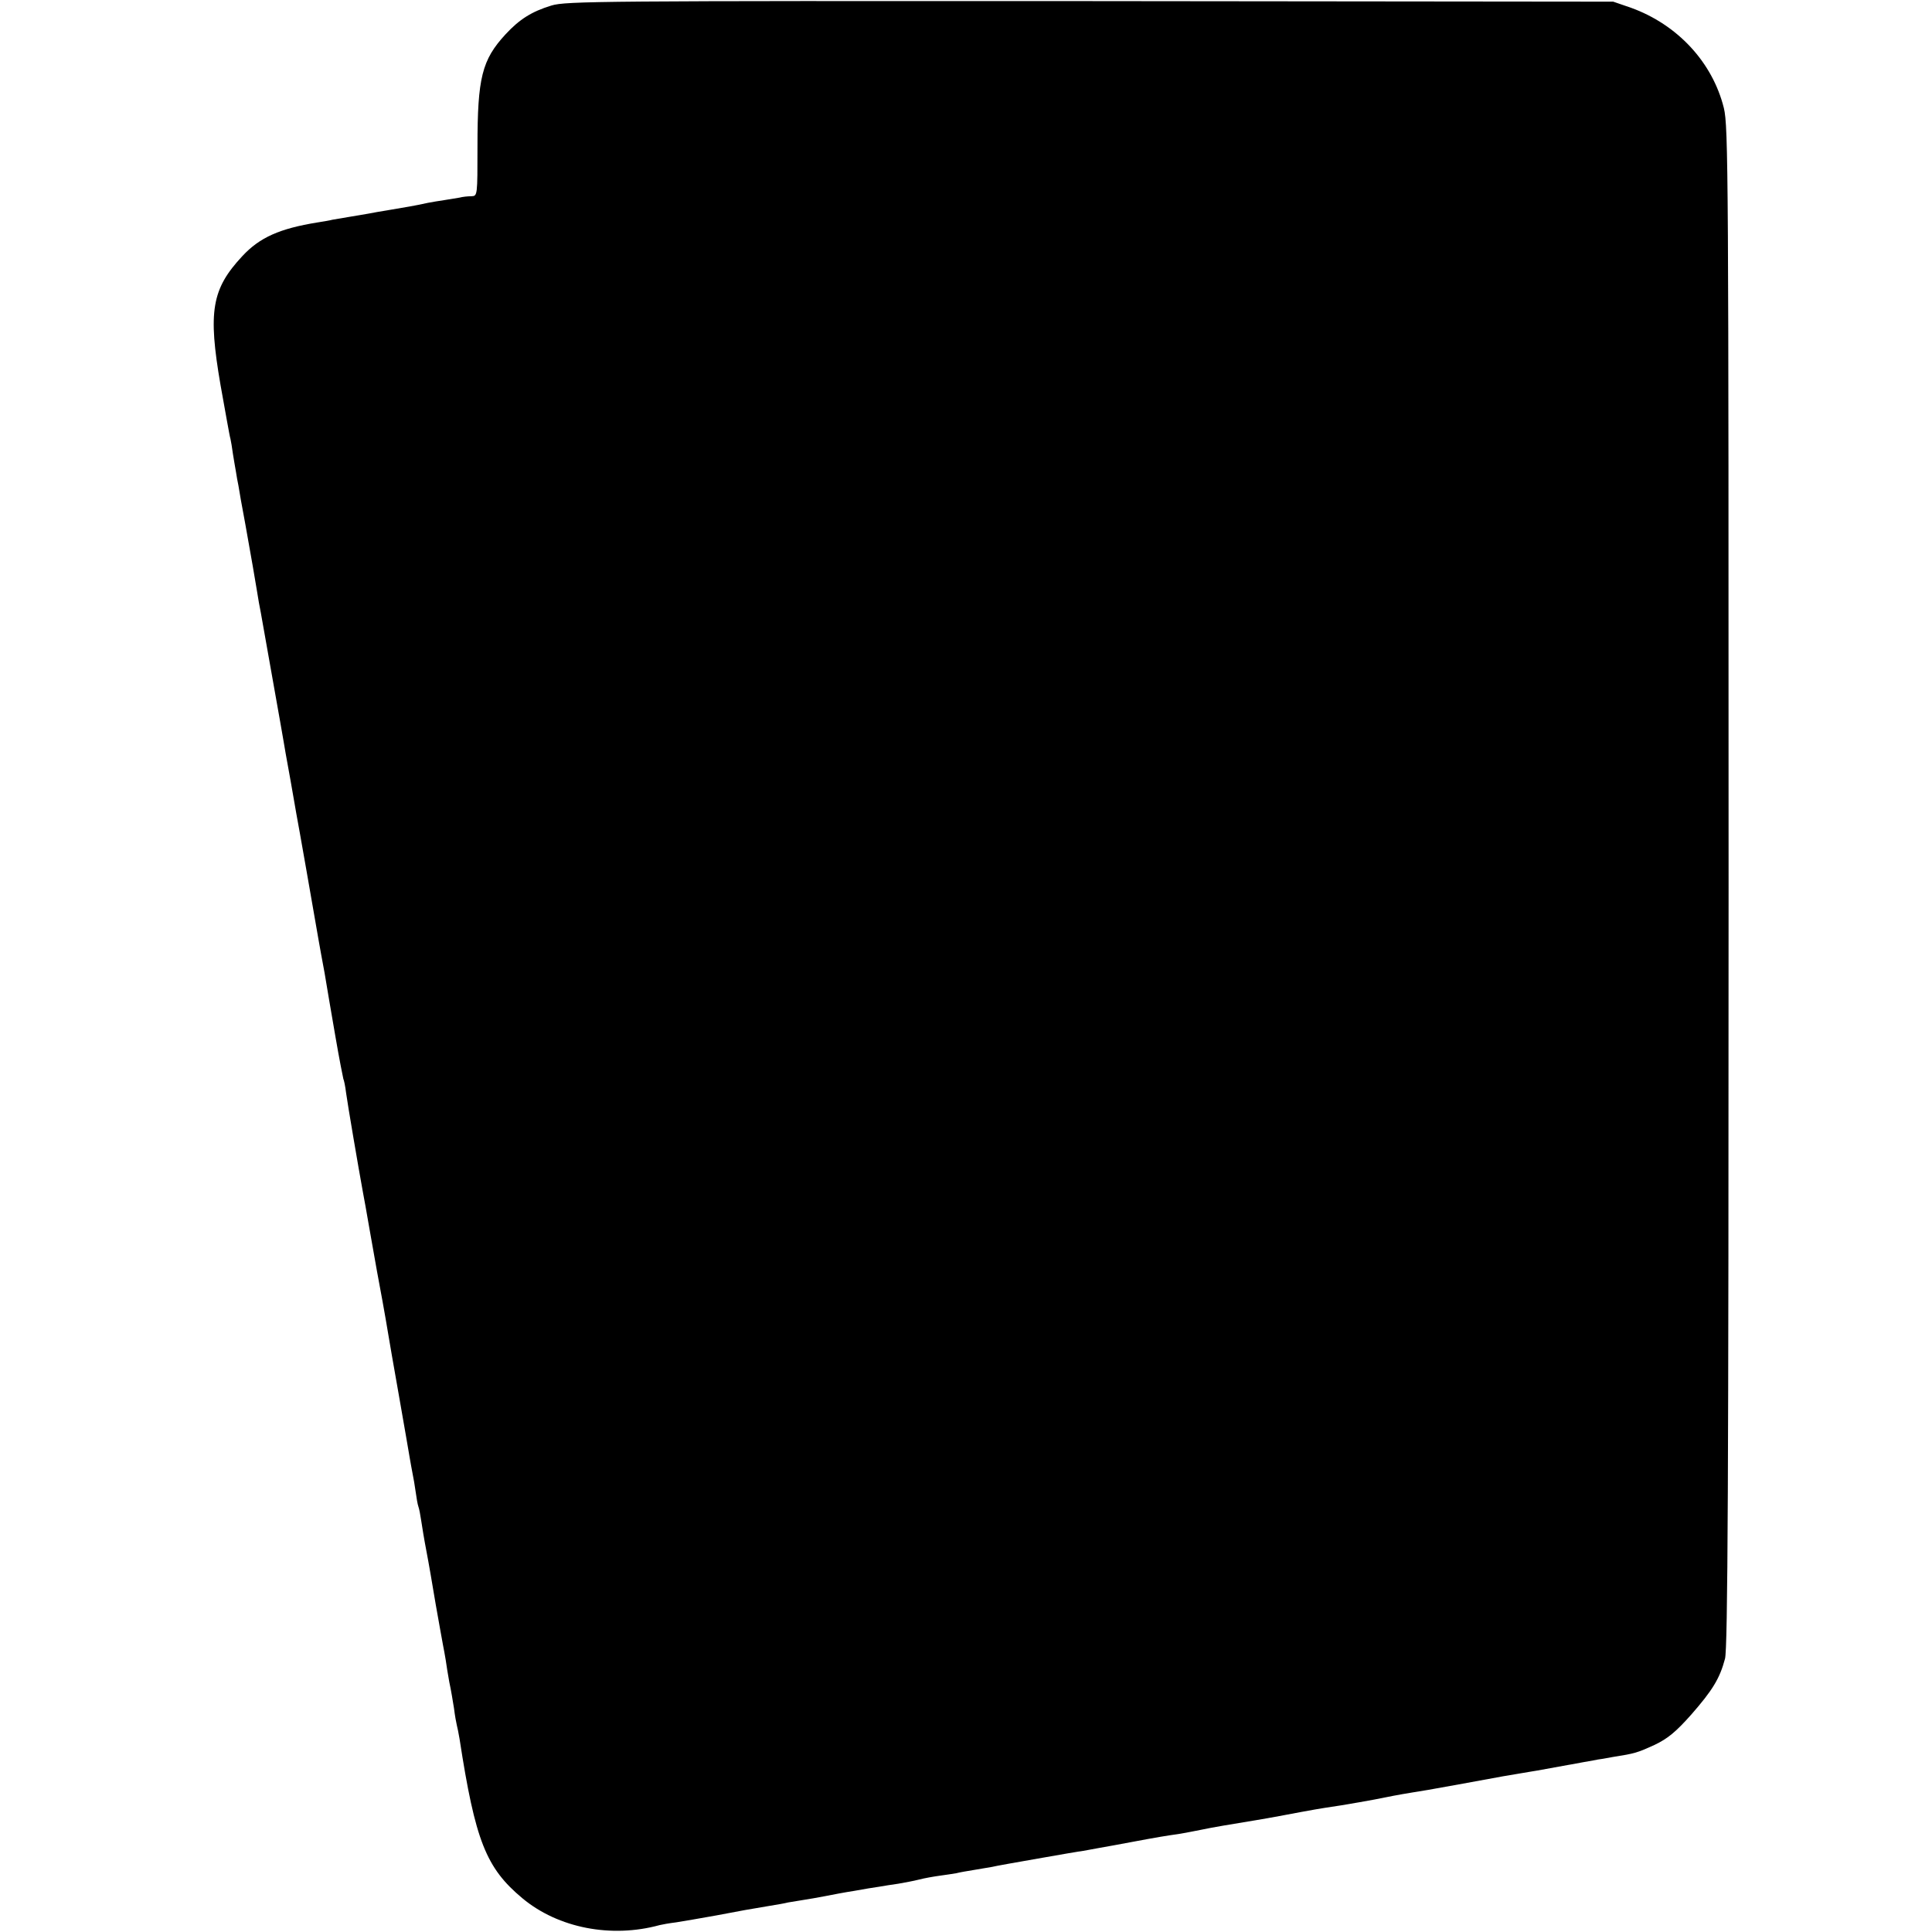
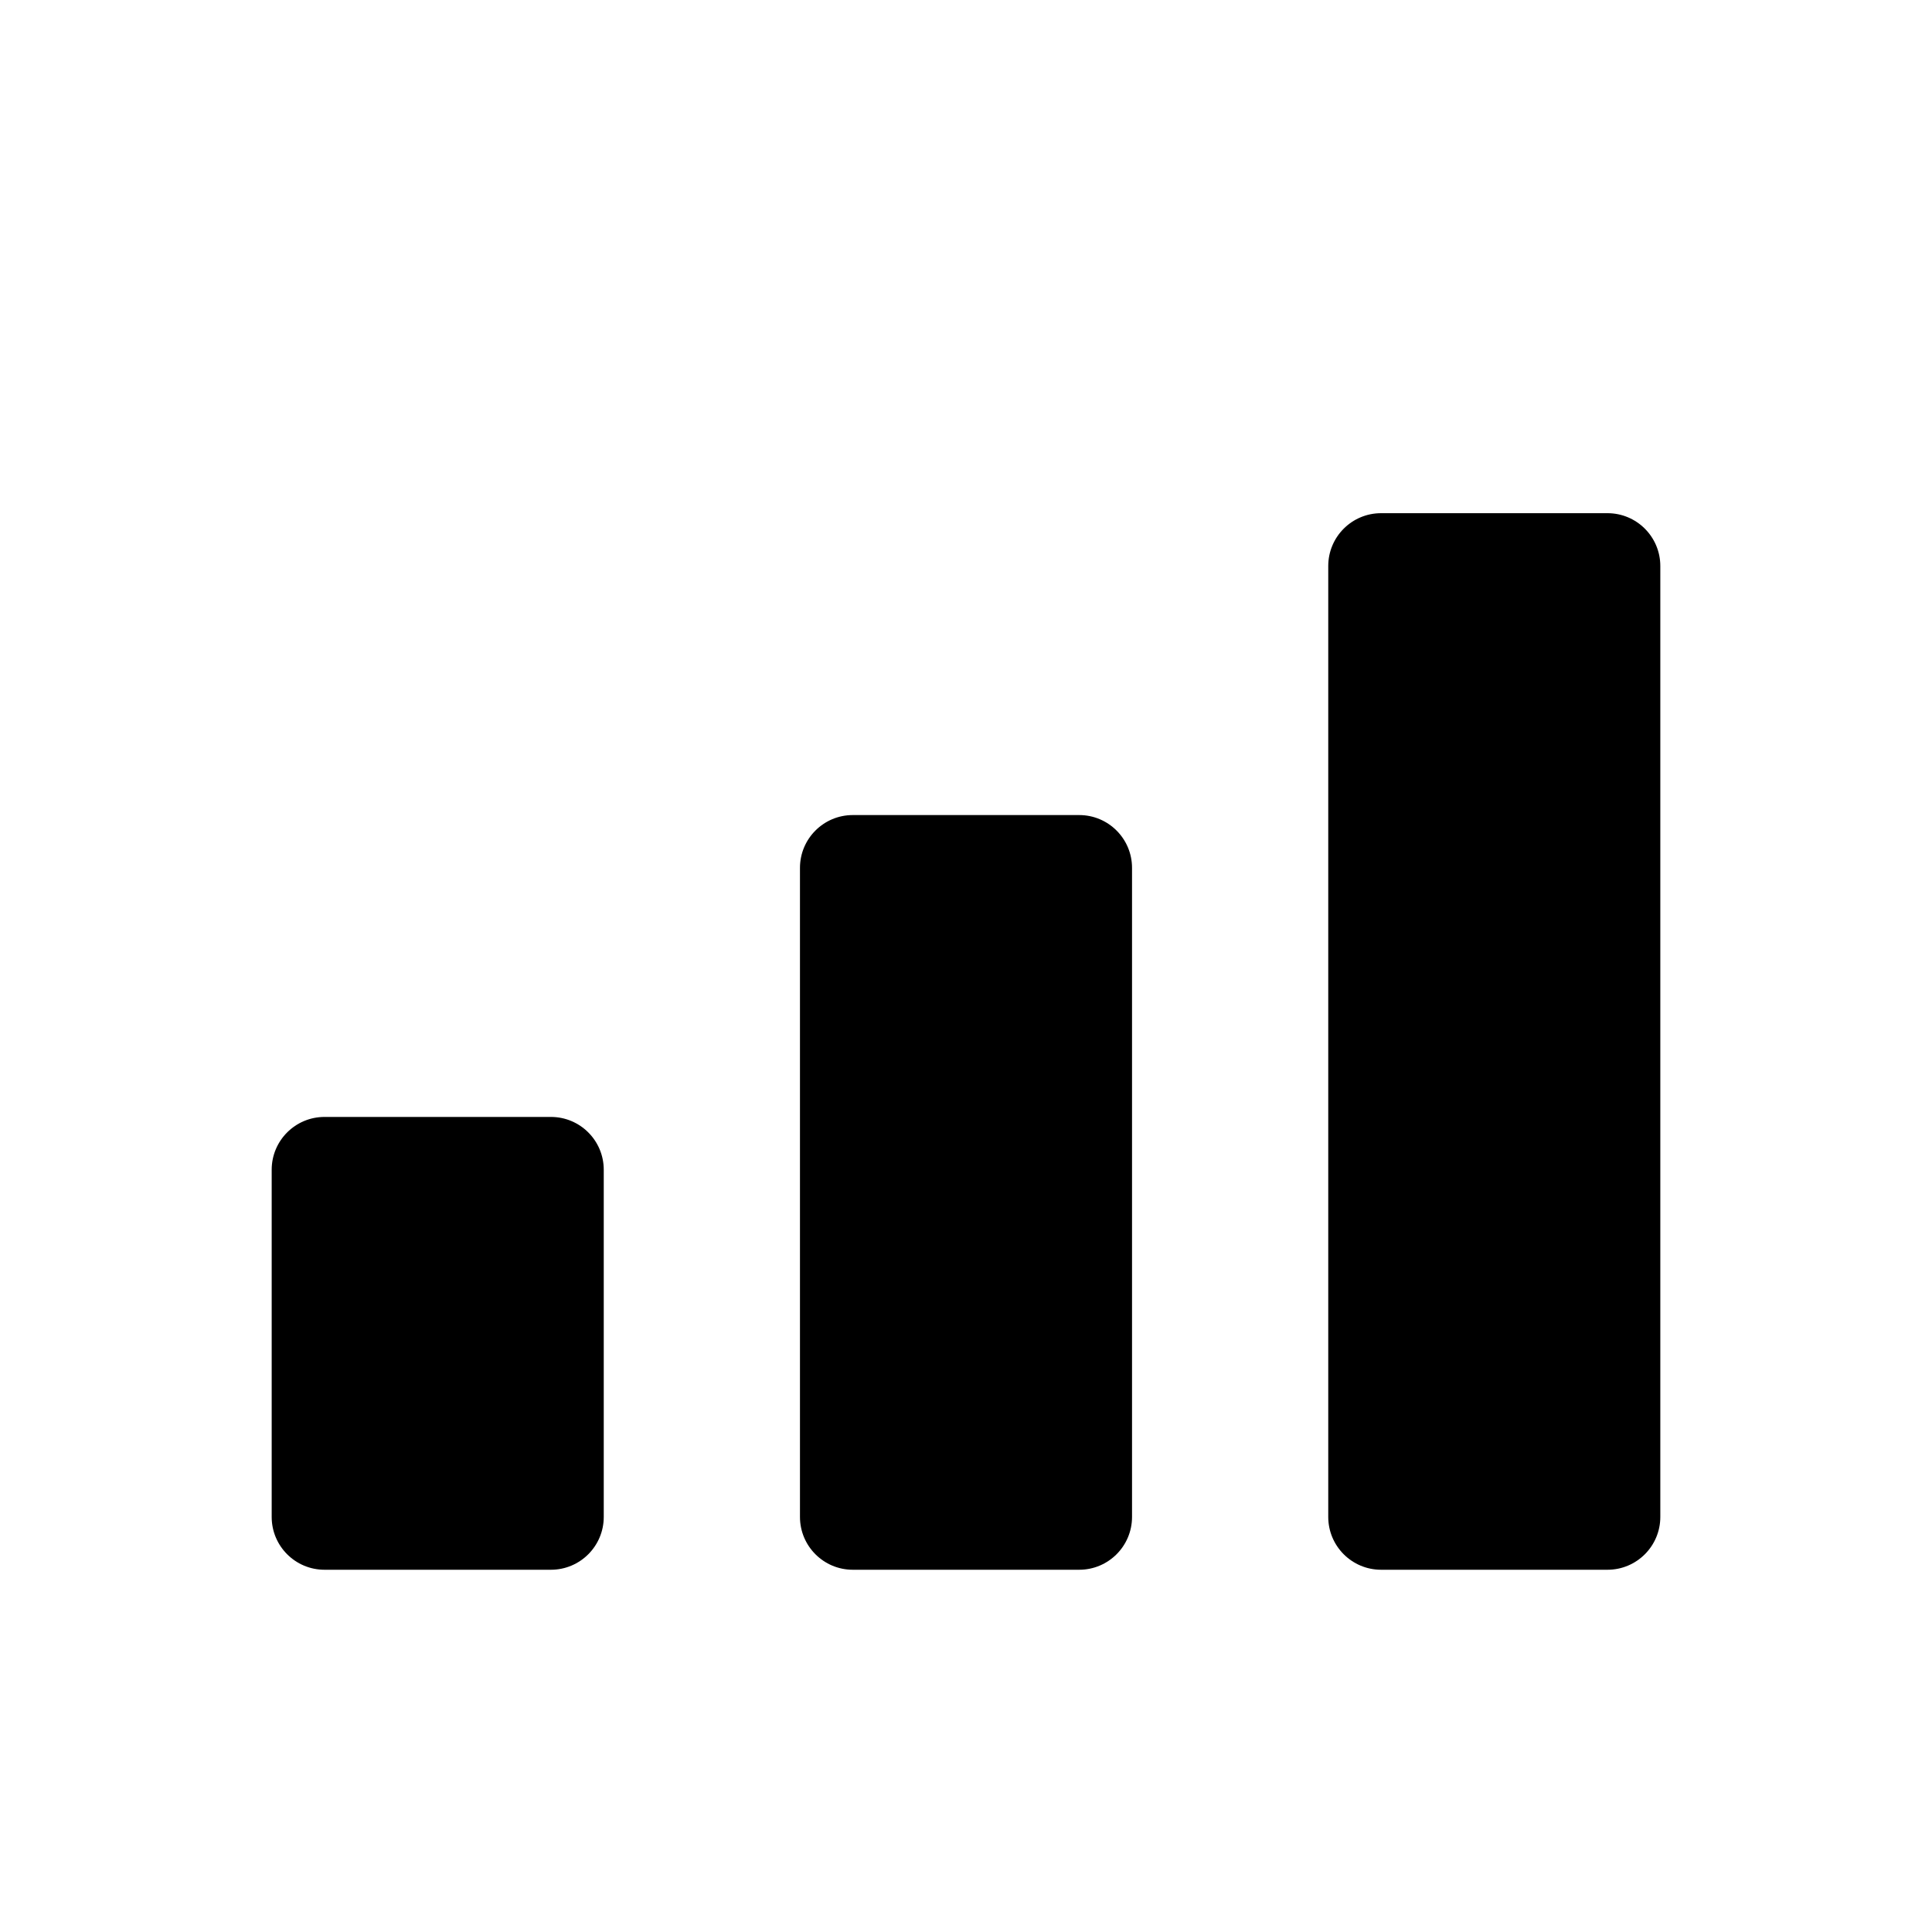
- <svg xmlns="http://www.w3.org/2000/svg" version="1.0" width="700pt" height="700pt" viewBox="0 0 700 700" preserveAspectRatio="xMidYMid meet">
-   <g transform="translate(0,700) scale(0.1,-0.1)" fill="#000000" stroke="none">
-     <path d="M1998 6980 c-72 -22 -116 -50 -166 -104 -86 -93 -102 -158 -102 -406 0 -180 0 -180 -22 -181 -13 0 -32 -2 -43 -5 -11 -2 -36 -6 -55 -9 -19 -3 -46 -7 -60 -10 -50 -11 -76 -15 -135 -25 -33 -5 -69 -12 -80 -14 -11 -2 -40 -7 -65 -11 -25 -4 -54 -9 -65 -11 -11 -3 -36 -7 -55 -10 -136 -22 -209 -54 -272 -122 -111 -119 -125 -200 -79 -467 18 -99 33 -187 36 -195 2 -8 6 -33 9 -55 4 -22 8 -51 11 -65 2 -14 6 -36 9 -50 2 -14 13 -77 25 -140 28 -159 30 -167 41 -235 5 -33 12 -71 15 -85 19 -109 59 -330 71 -400 8 -47 17 -96 19 -110 5 -25 31 -173 39 -220 5 -24 68 -384 81 -460 3 -19 13 -71 21 -115 7 -44 25 -147 39 -229 14 -82 28 -152 29 -155 2 -3 7 -26 10 -51 5 -38 45 -273 61 -360 3 -14 14 -77 25 -140 26 -147 28 -159 46 -255 8 -44 17 -96 20 -115 3 -19 21 -123 40 -230 19 -107 36 -208 39 -225 3 -16 7 -41 10 -55 3 -14 8 -43 11 -65 3 -22 7 -46 10 -54 3 -8 7 -30 10 -50 3 -20 11 -70 19 -111 8 -41 23 -129 34 -195 12 -66 23 -131 26 -145 3 -14 7 -38 10 -55 2 -16 8 -52 13 -80 6 -27 13 -70 17 -95 3 -25 8 -52 10 -60 2 -8 7 -31 10 -50 57 -370 96 -468 228 -578 130 -108 322 -145 497 -97 8 2 35 7 60 10 25 4 90 15 145 25 100 19 111 21 195 35 25 4 54 9 65 12 11 2 36 6 55 9 19 3 55 9 80 14 25 5 72 14 105 19 33 6 74 13 90 15 17 3 48 8 70 11 22 4 56 10 75 15 19 5 53 11 75 14 22 3 49 7 60 9 11 3 40 8 65 12 25 4 54 9 65 11 11 3 85 16 165 30 80 14 154 27 165 28 11 2 38 7 60 11 22 4 74 13 115 21 96 18 127 23 170 29 19 3 55 10 80 15 42 9 114 21 200 35 19 3 58 10 85 15 28 5 64 12 80 15 17 3 39 7 50 9 11 2 54 9 95 15 41 7 95 16 120 21 49 10 85 17 140 26 19 3 44 7 55 9 19 3 227 41 270 49 11 2 40 7 65 11 25 4 52 9 60 10 34 6 105 19 110 20 3 0 28 5 55 10 28 5 52 9 55 10 3 0 27 4 53 9 82 13 88 15 152 44 48 23 77 47 133 110 76 87 103 130 122 202 10 35 13 645 13 2795 0 2597 -1 2755 -17 2823 -41 166 -168 303 -337 364 l-64 22 -1896 2 c-1770 1 -1899 0 -1951 -16z" />
-   </g>
+ <svg xmlns="http://www.w3.org/2000/svg" viewBox="0 0 512 512" width="512" height="512">
+   <rect x="72" y="296" width="88" height="120" rx="14" />
+   <rect x="212" y="216" width="88" height="200" rx="14" />
+   <rect x="352" y="136" width="88" height="280" rx="14" />
</svg>
